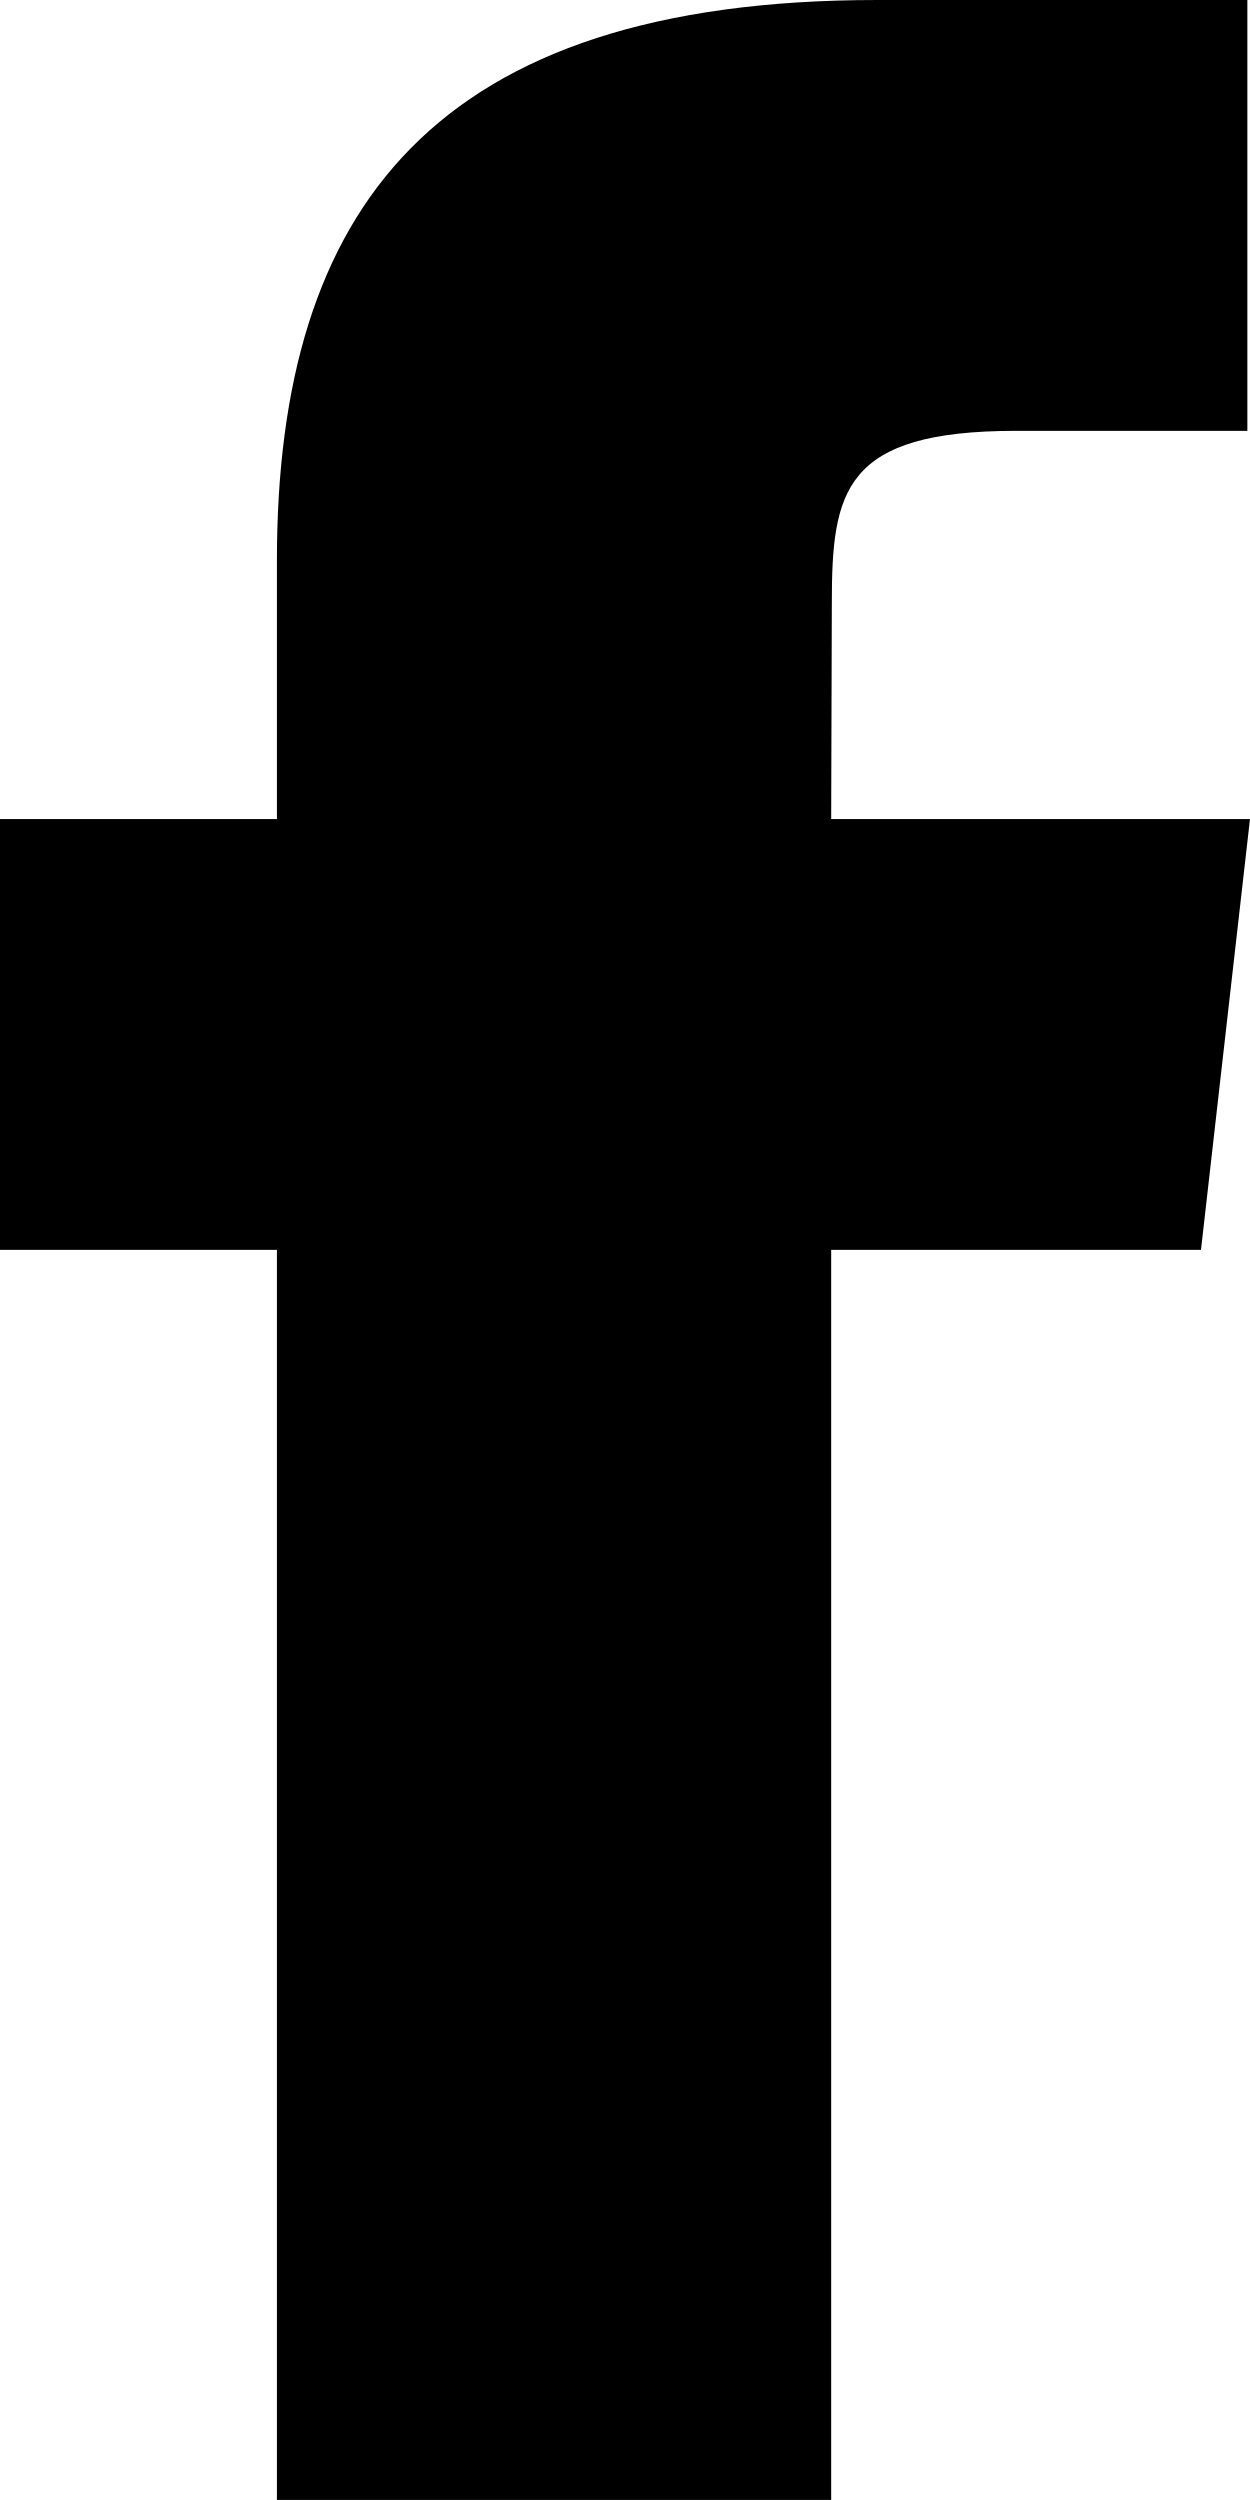
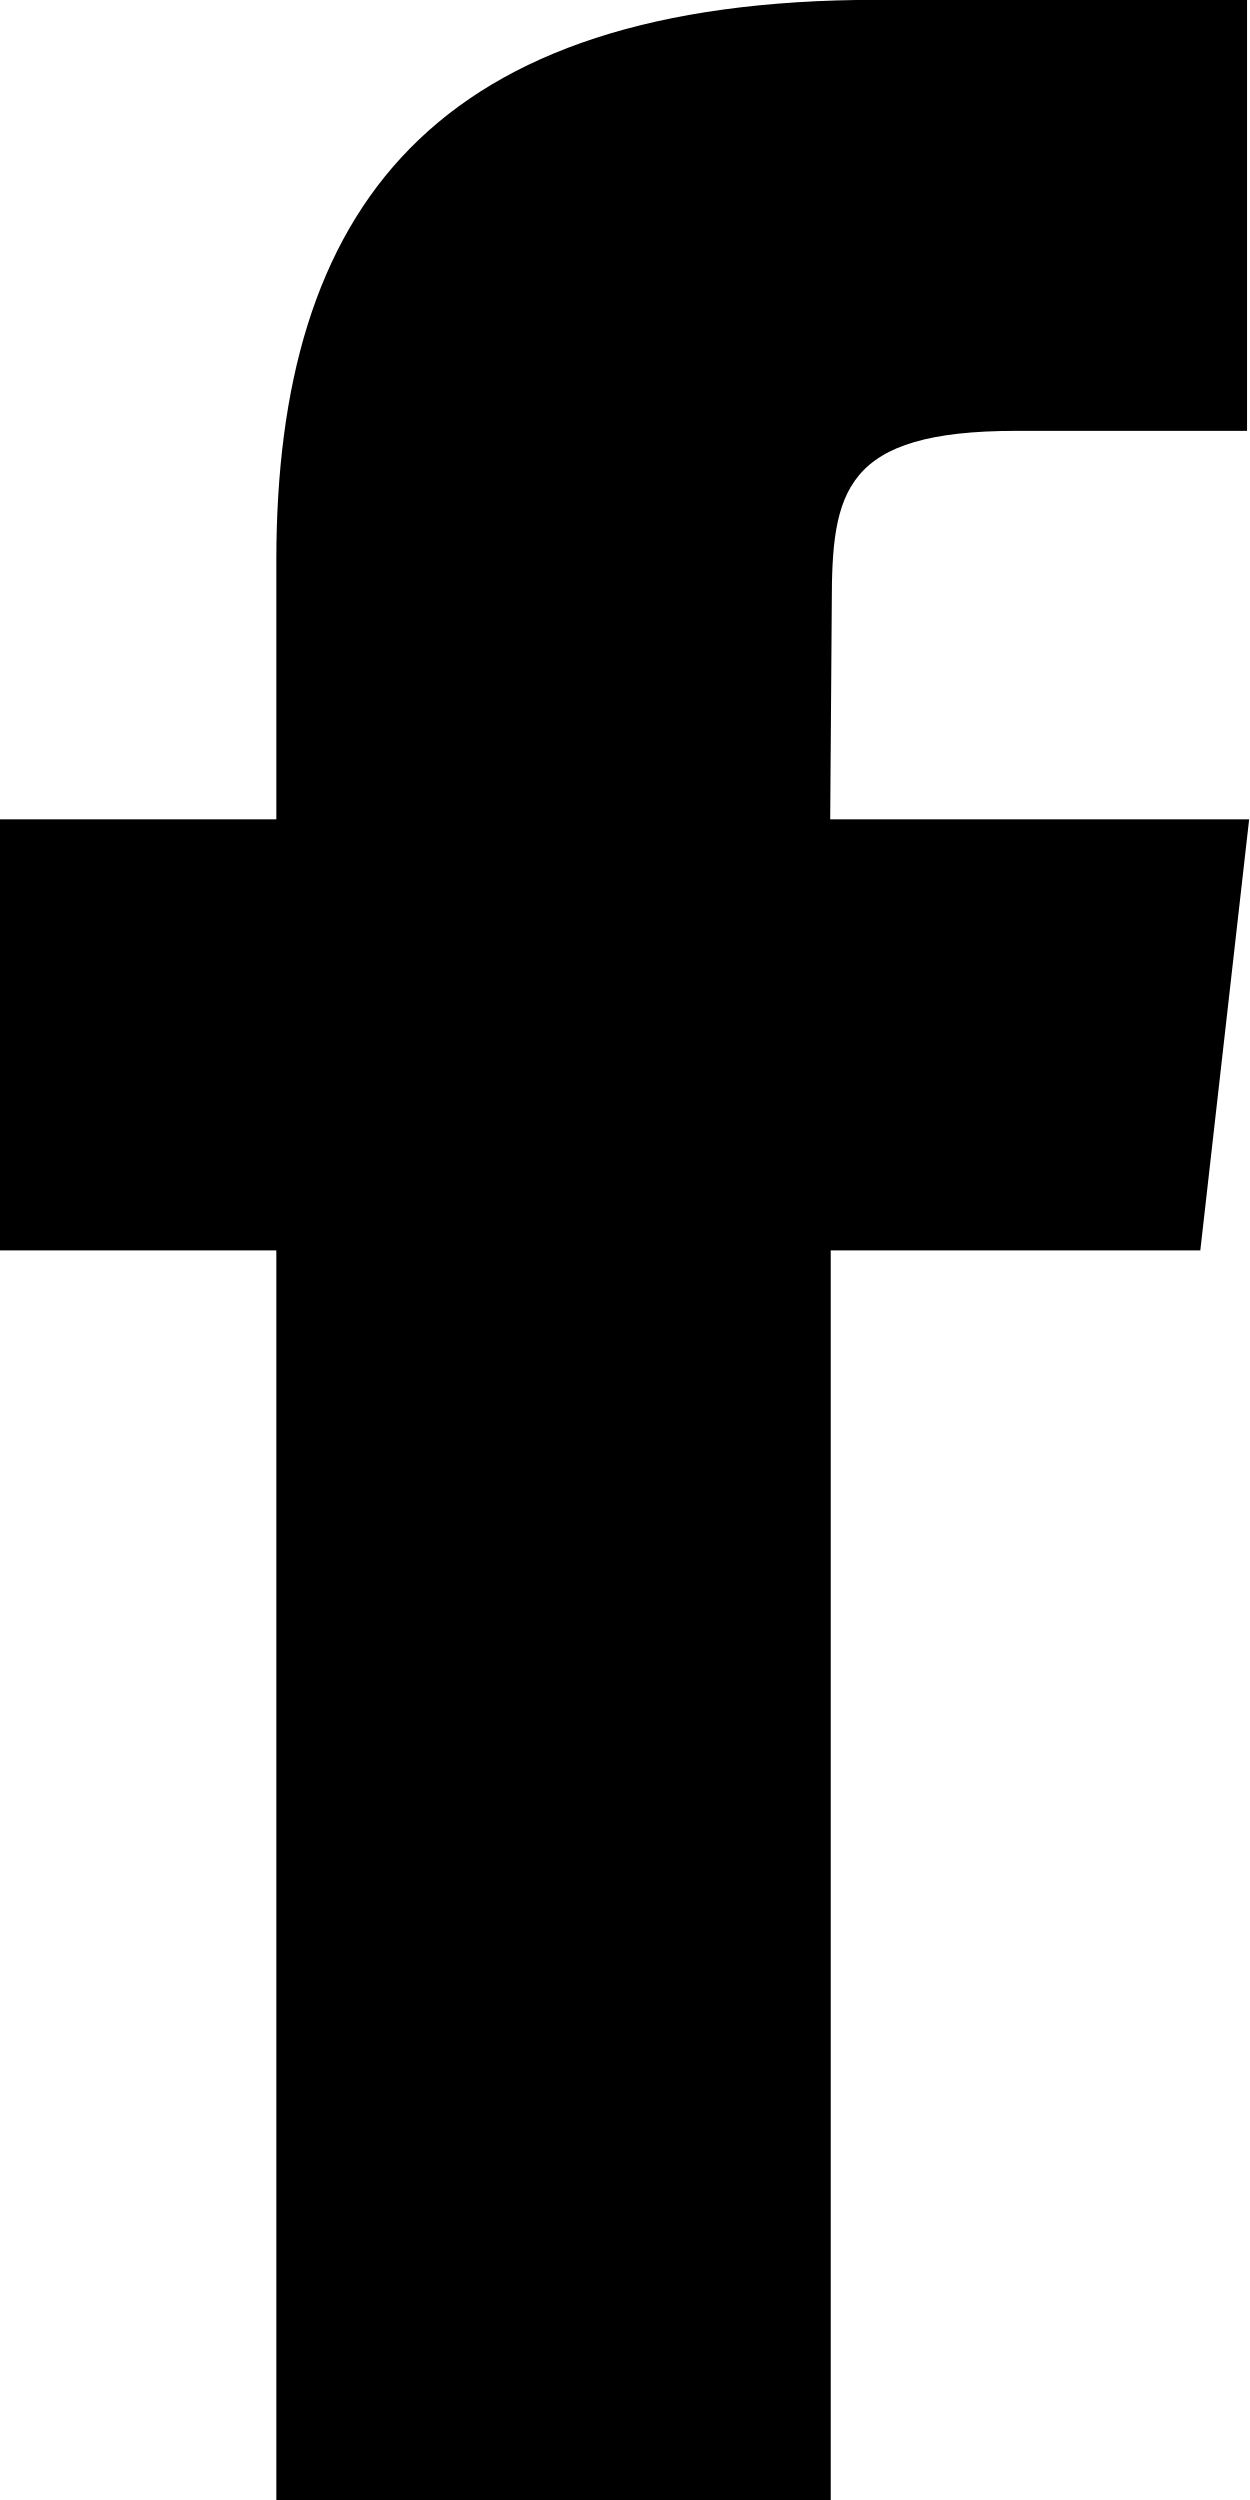
- <svg xmlns="http://www.w3.org/2000/svg" version="1.1" id="Layer_1" x="0px" y="0px" width="31.02px" height="62.041px" viewBox="0 0 31.02 62.041" enable-background="new 0 0 31.02 62.041" xml:space="preserve">
-   <path d="M20.643,14.975c0-2.789,0.284-4.283,4.575-4.283h5.737V0h-9.179C10.753,0,6.872,5.186,6.872,13.908v6.419H0v10.691h6.872  v31.022h13.755V31.017h9.177l1.216-10.691H20.627L20.643,14.975z" />
+ <svg xmlns="http://www.w3.org/2000/svg" width="2.381mm" height="4.762mm" viewBox="0 0 2.381 4.762" version="1.1" id="svg1457">
+   <defs id="defs1451" />
+   <g id="layer1" transform="translate(-72.72263,-112.4153)">
+     <path d="m 74.307,113.565 c 0,-0.214 0.022,-0.329 0.351,-0.329 h 0.44 v -0.821 h -0.705 c -0.846,0 -1.144,0.398 -1.144,1.068 v 0.493 h -0.528 v 0.821 h 0.528 v 2.381 h 1.056 v -2.381 h 0.704 l 0.093,-0.821 h -0.798 z" id="path2" style="fill:#000000;stroke-width:0.077" />
+   </g>
</svg>
